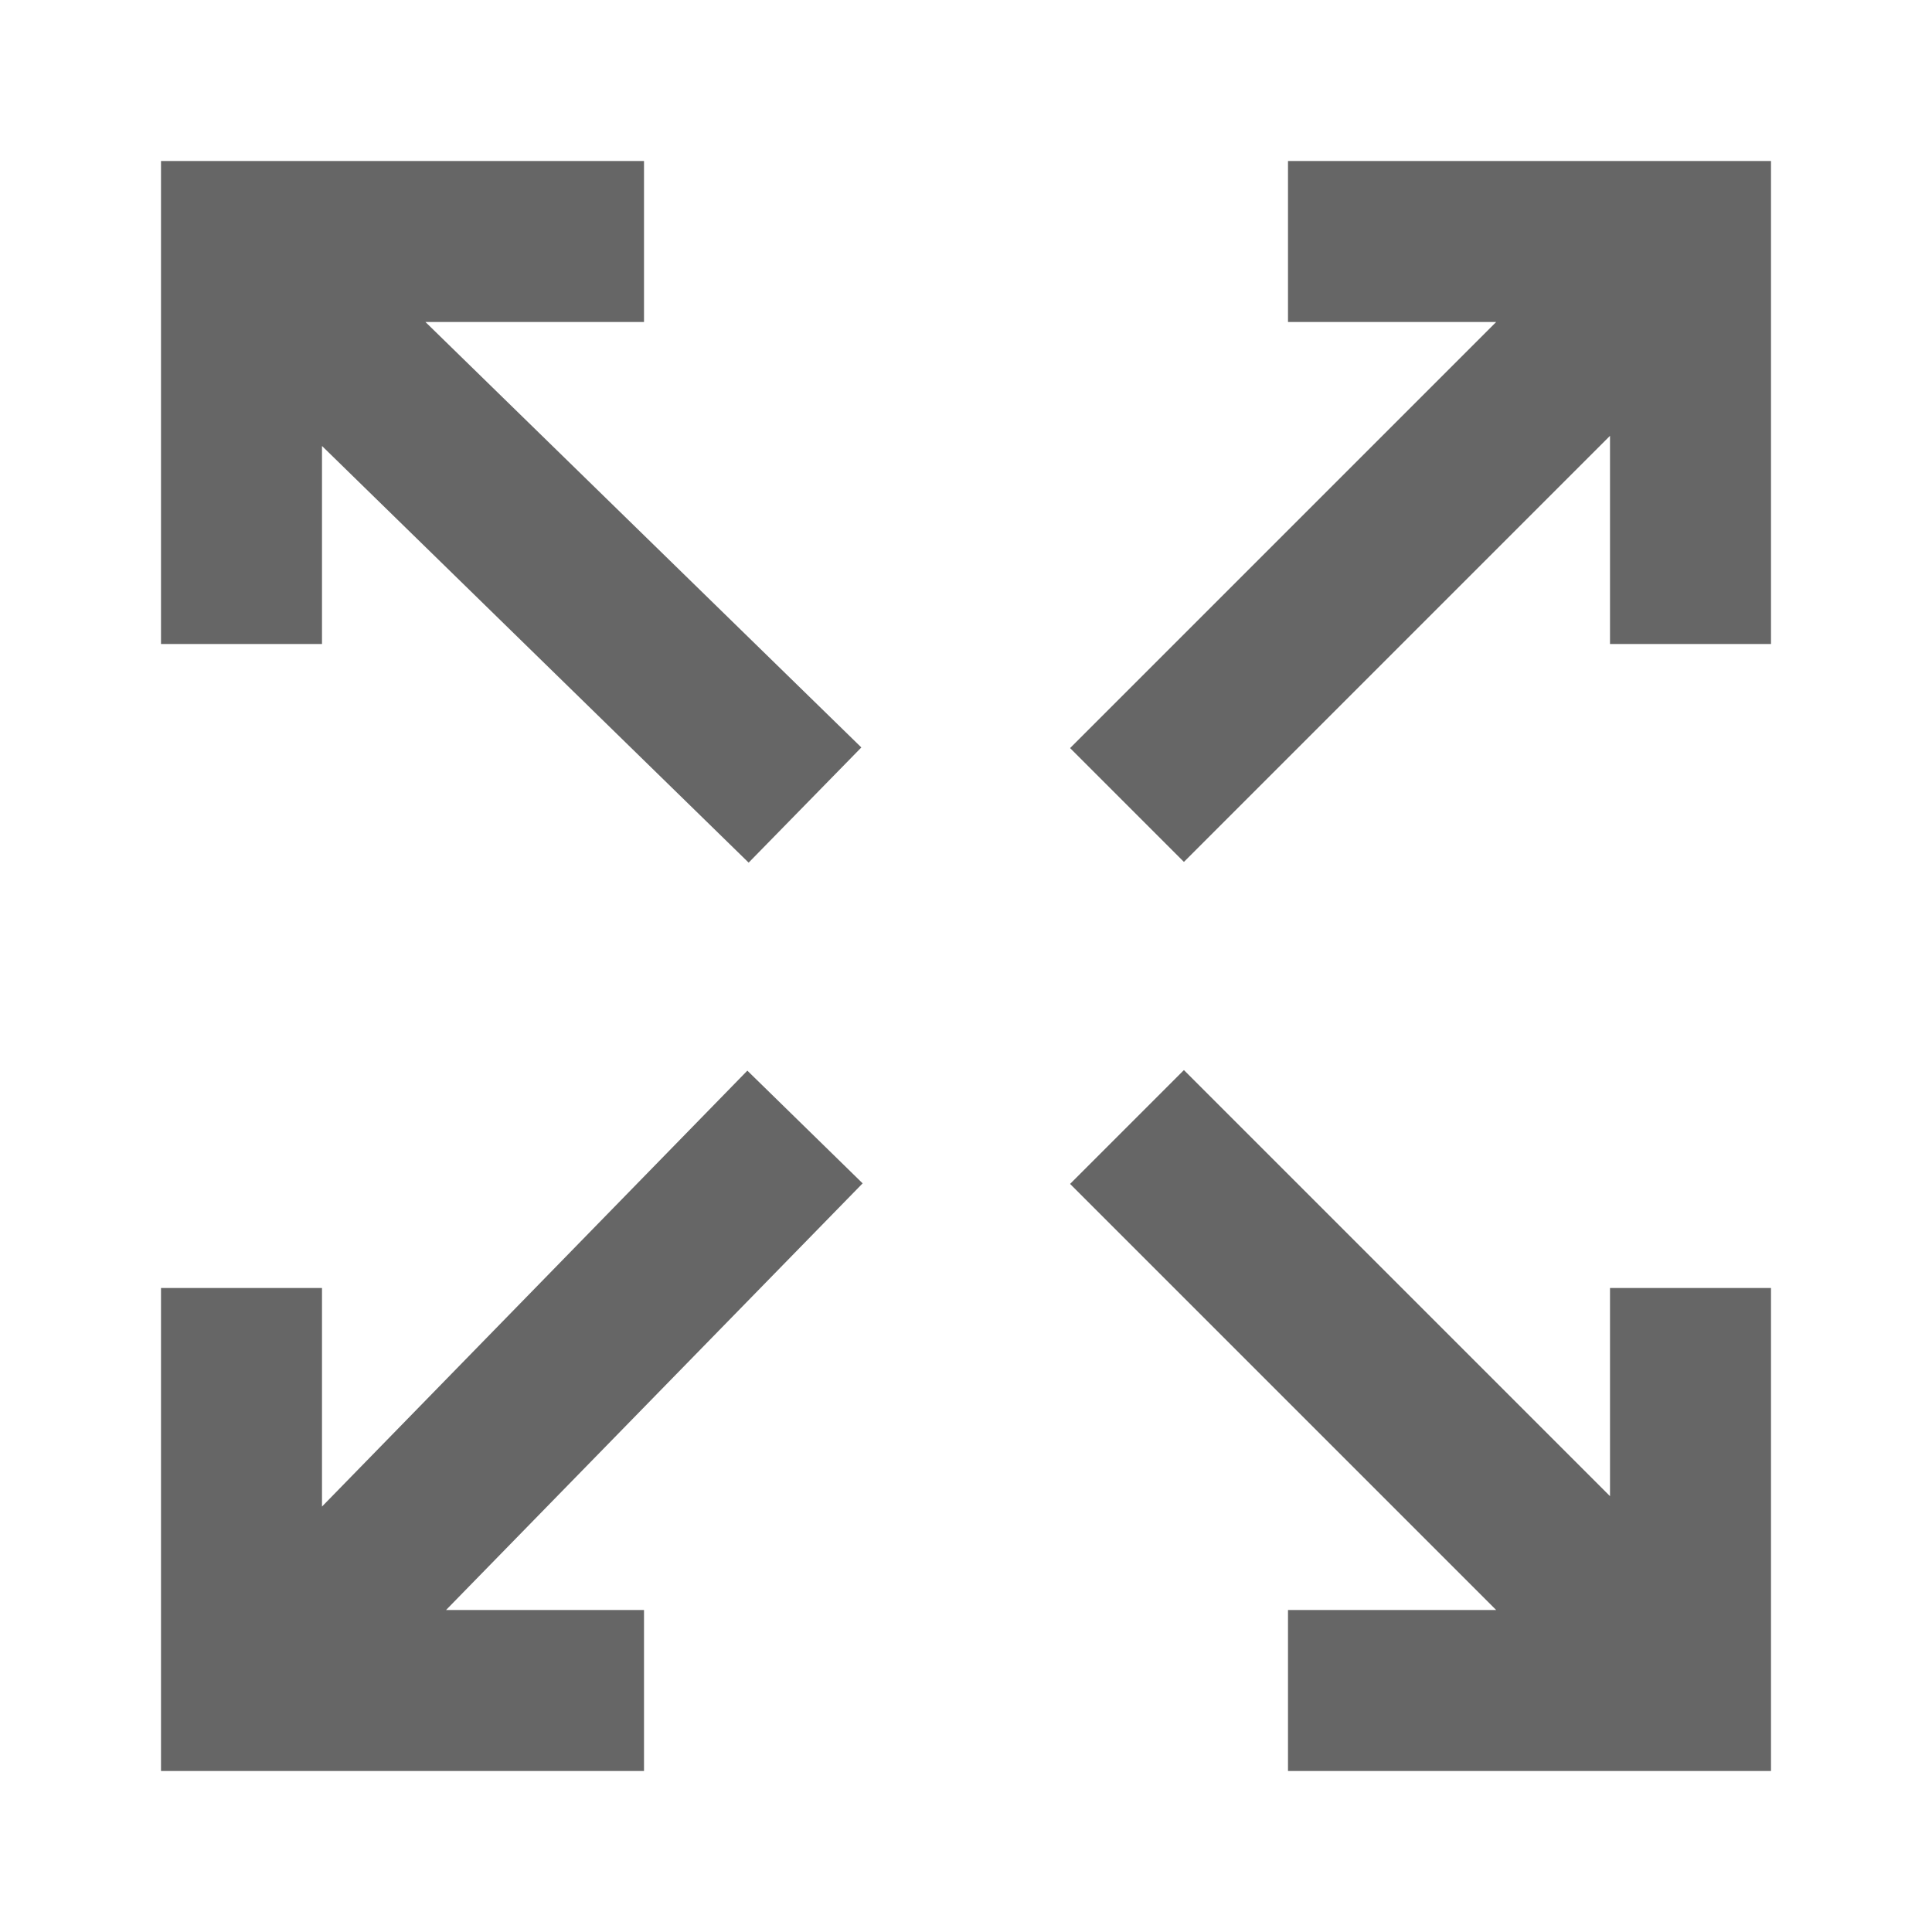
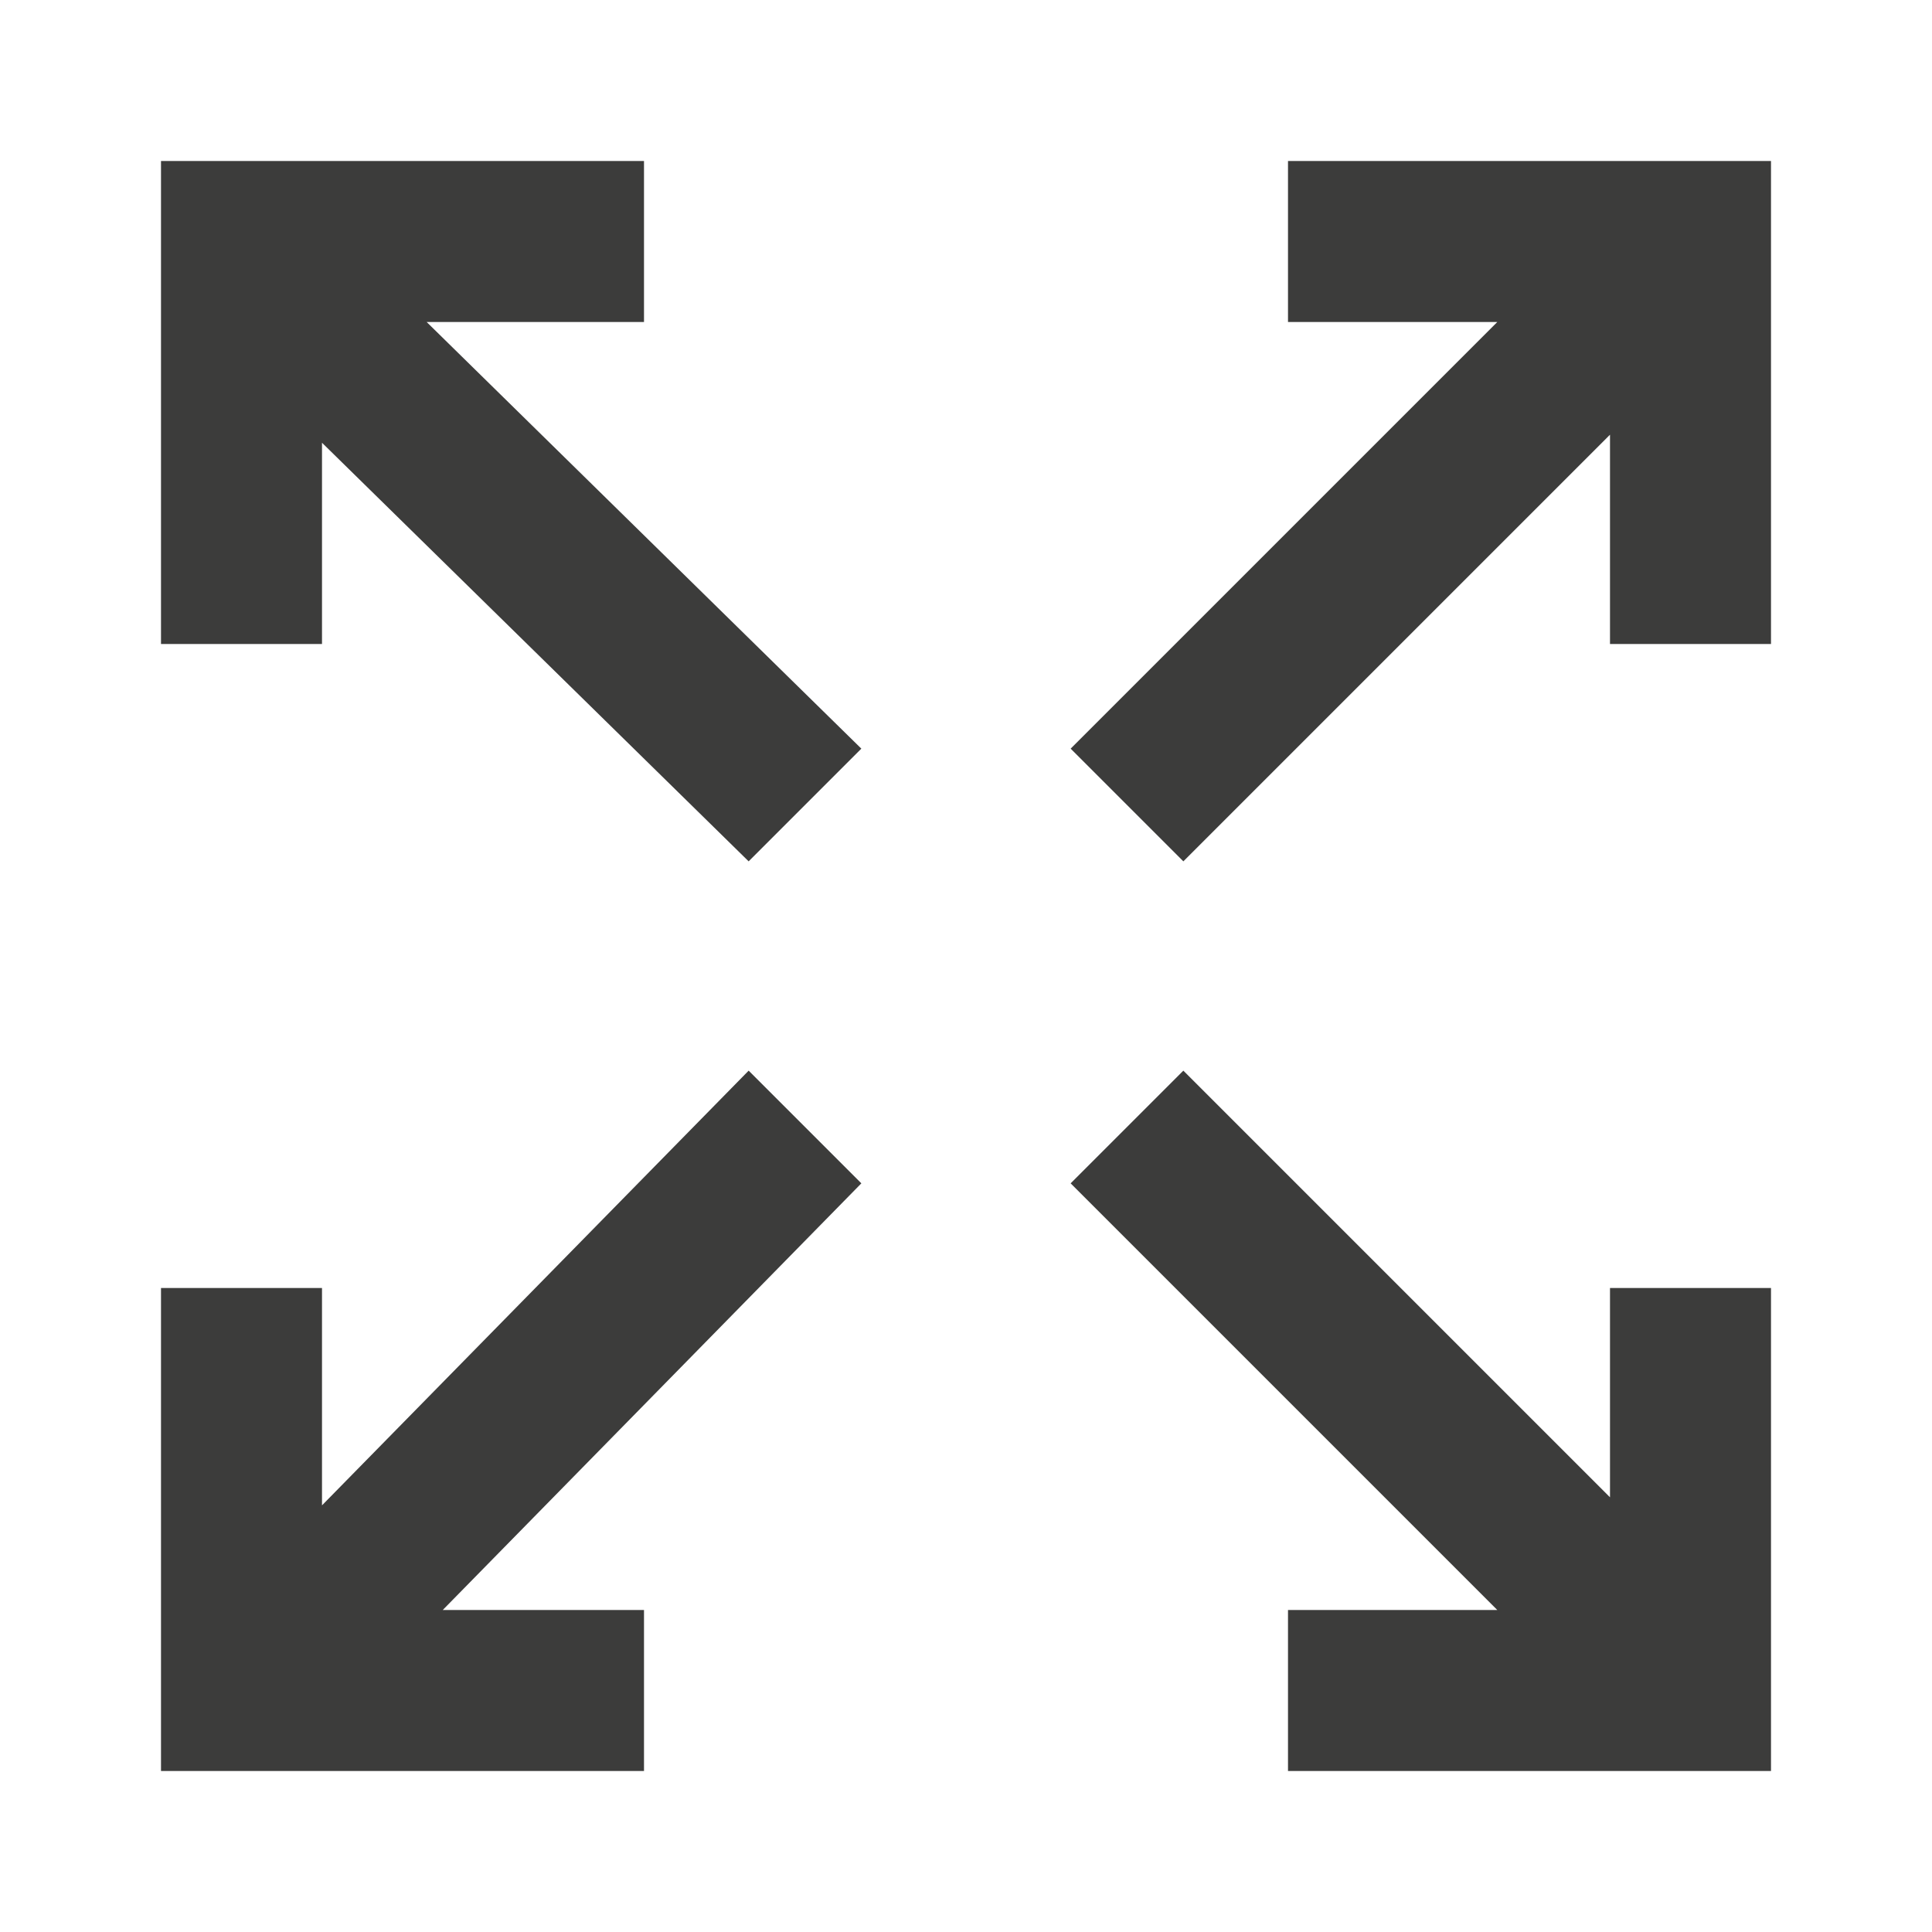
- <svg xmlns="http://www.w3.org/2000/svg" width="24" height="24" viewBox="0 0 24 24">
-   <defs>
-     <style type="text/css">
-             .cls-1{opacity:.6}.cls-2{fill:none}
-         </style>
-   </defs>
-   <g id="ic-expand" class="cls-1">
-     <g id="Group_8821" data-name="Group 8821">
-       <path id="Path_18875" d="M4 5.54l5.3 5.176 1.4-1.431L5.285 4H8V2H2v6h2z" data-name="Path 18875" />
-       <path id="Path_18876" d="M20 18.586l-5.293-5.293-1.414 1.414L18.586 20H16v2h6v-6h-2z" data-name="Path 18876" />
-       <path id="Path_18877" d="M9.284 13.3L4 18.715V16H2v6h6v-2H5.541l5.175-5.3z" data-name="Path 18877" />
-       <path id="Path_18878" d="M16 2v2h2.586l-5.293 5.293 1.414 1.414L20 5.414V8h2V2z" data-name="Path 18878" />
-     </g>
-     <path id="Rectangle_4404" d="M0 0h24v24H0z" class="cls-2" data-name="Rectangle 4404" />
+ <svg xmlns="http://www.w3.org/2000/svg" version="1.1" id="Layer_1" x="0px" y="0px" viewBox="0 0 24 24" style="enable-background:new 0 0 24 24;" xml:space="preserve">
+   <style type="text/css">
+ 	.st0{fill:#3C3C3B;}
+ 	.st1{fill:none;}
+ </style>
+   <g id="Group_8821">
+     <path id="Path_18875" class="st0" d="M4,5.5l5.3,5.2l1.4-1.4L5.3,4H8V2H2v6h2V5.5z" />
+     <path id="Path_18876" class="st0" d="M20,18.6l-5.3-5.3l-1.4,1.4l5.3,5.3H16v2h6v-6h-2V18.6z" />
+     <path id="Path_18877" class="st0" d="M9.3,13.3L4,18.7V16H2v6h6v-2H5.5l5.2-5.3L9.3,13.3z" />
+     <path id="Path_18878" class="st0" d="M16,2v2h2.6l-5.3,5.3l1.4,1.4L20,5.4V8h2V2H16z" />
  </g>
+   <rect class="st1" width="24" height="24" />
</svg>
